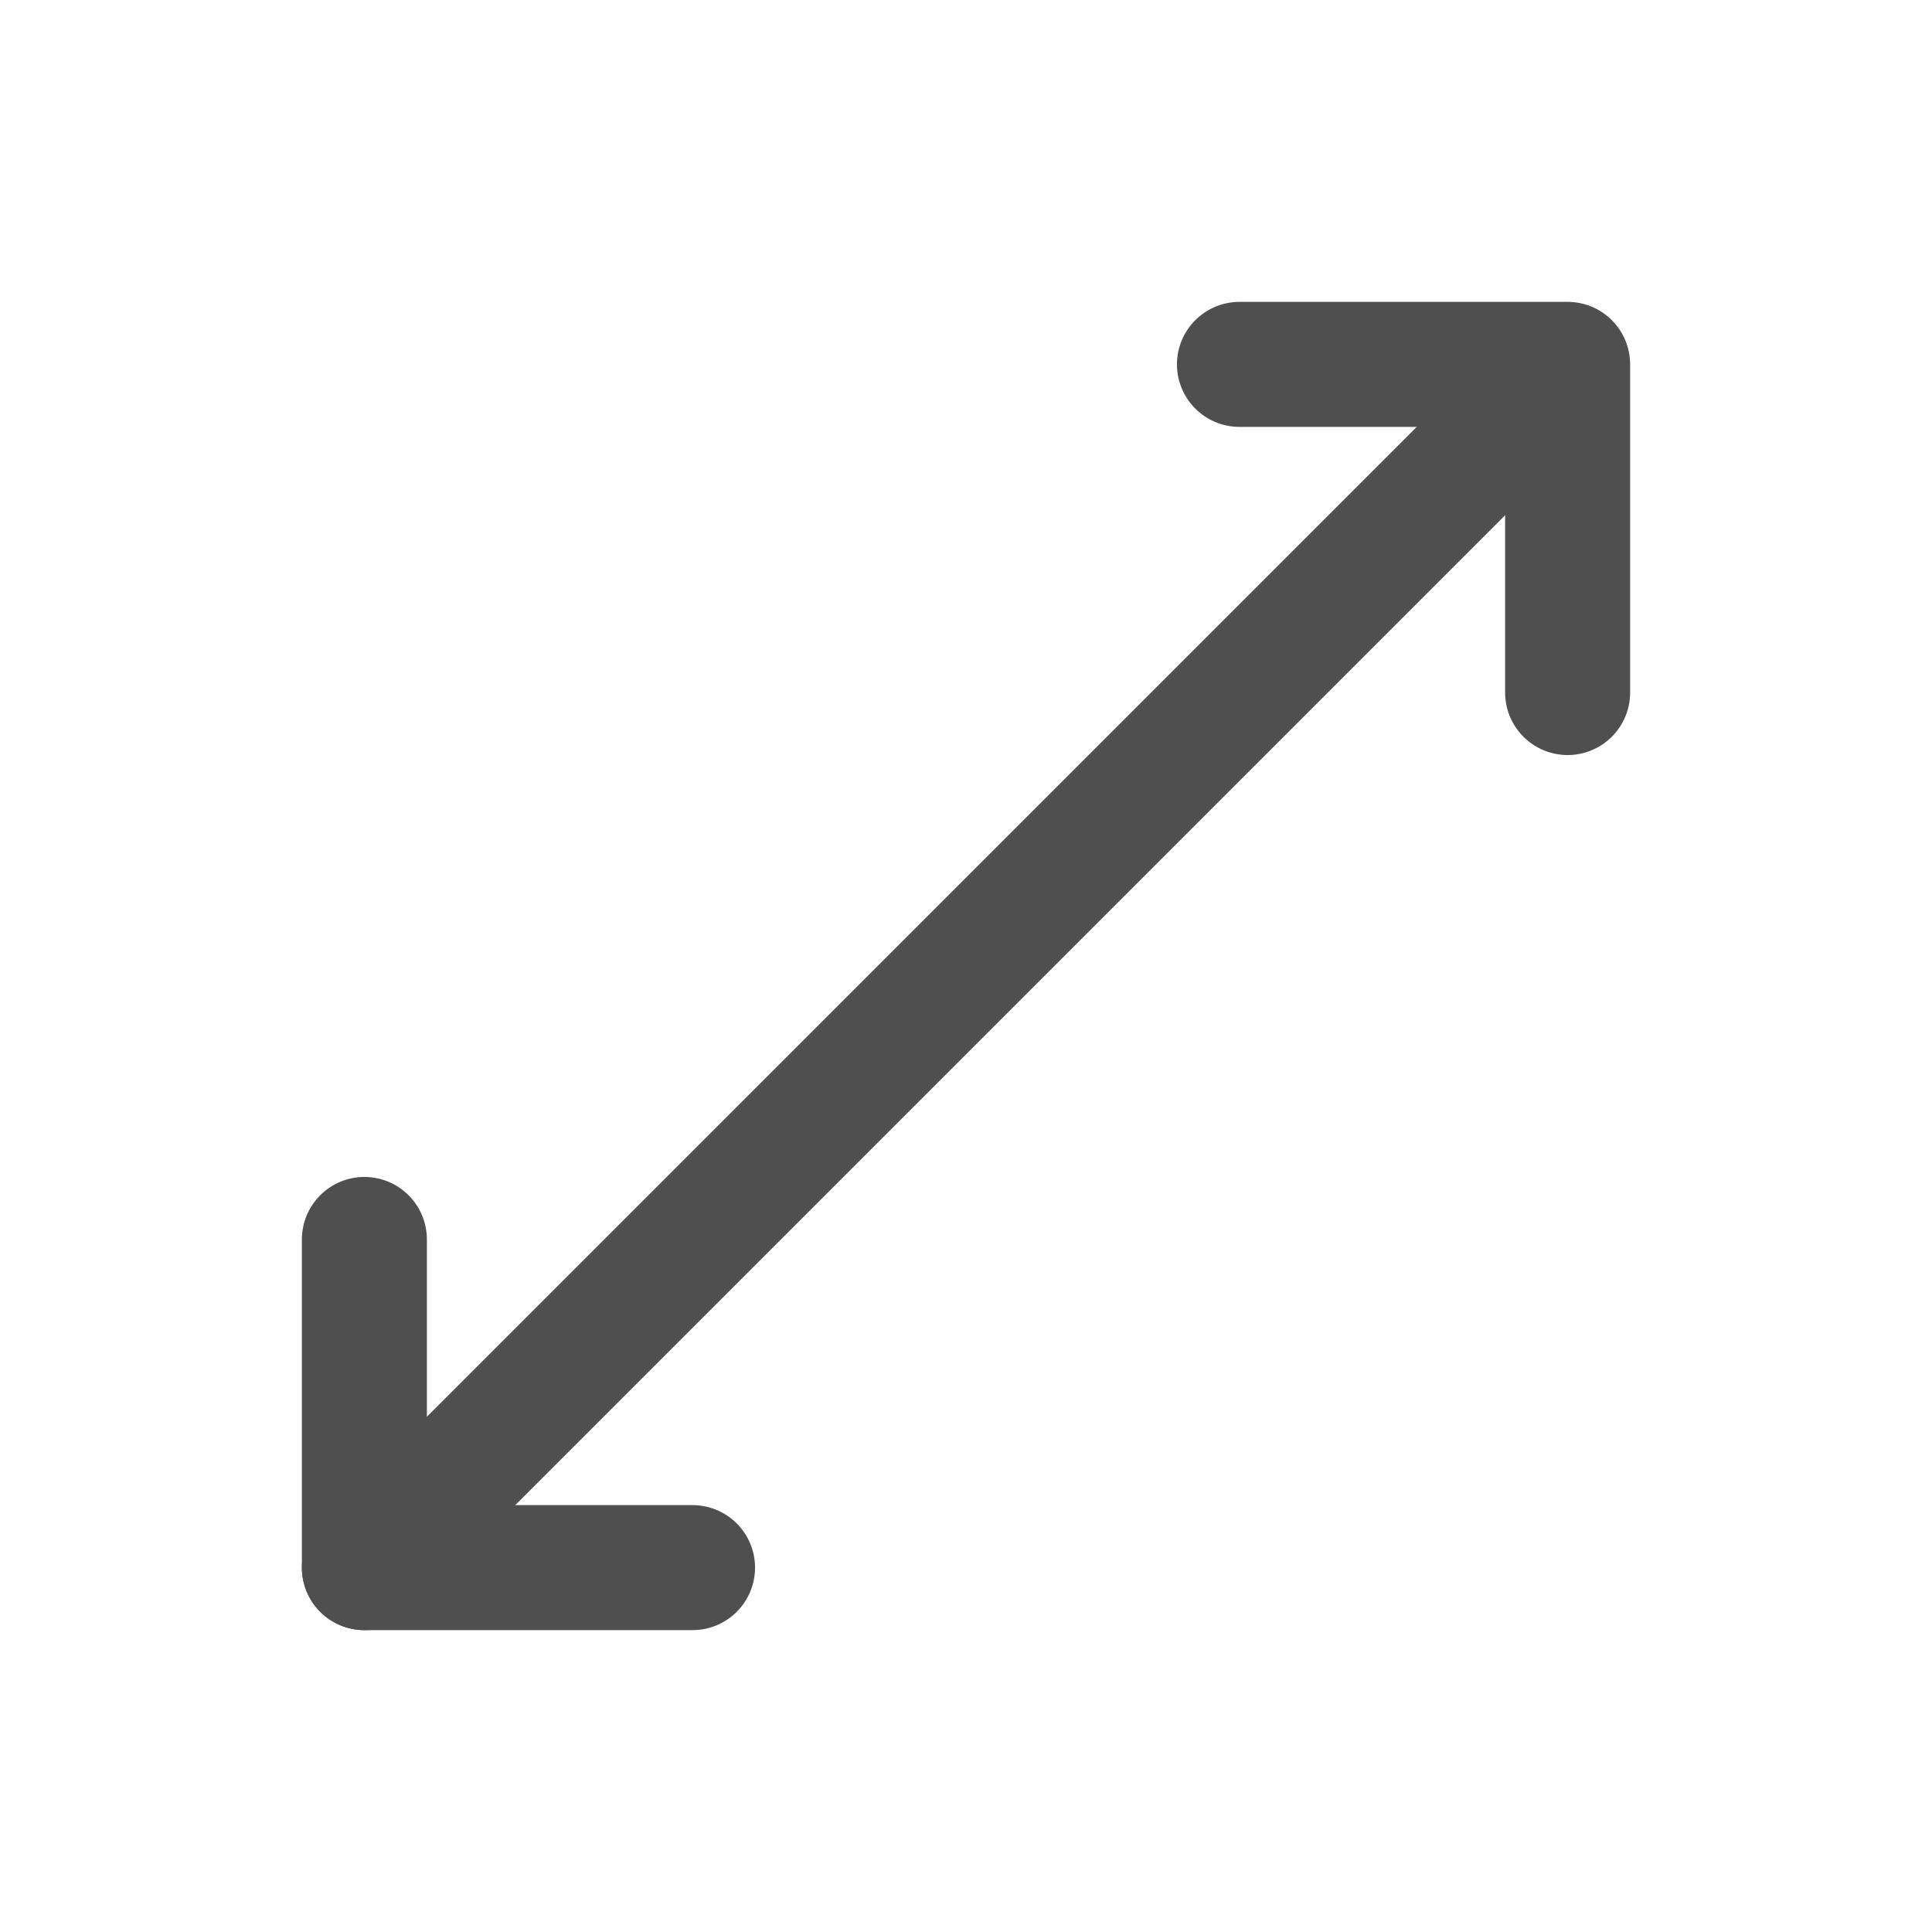
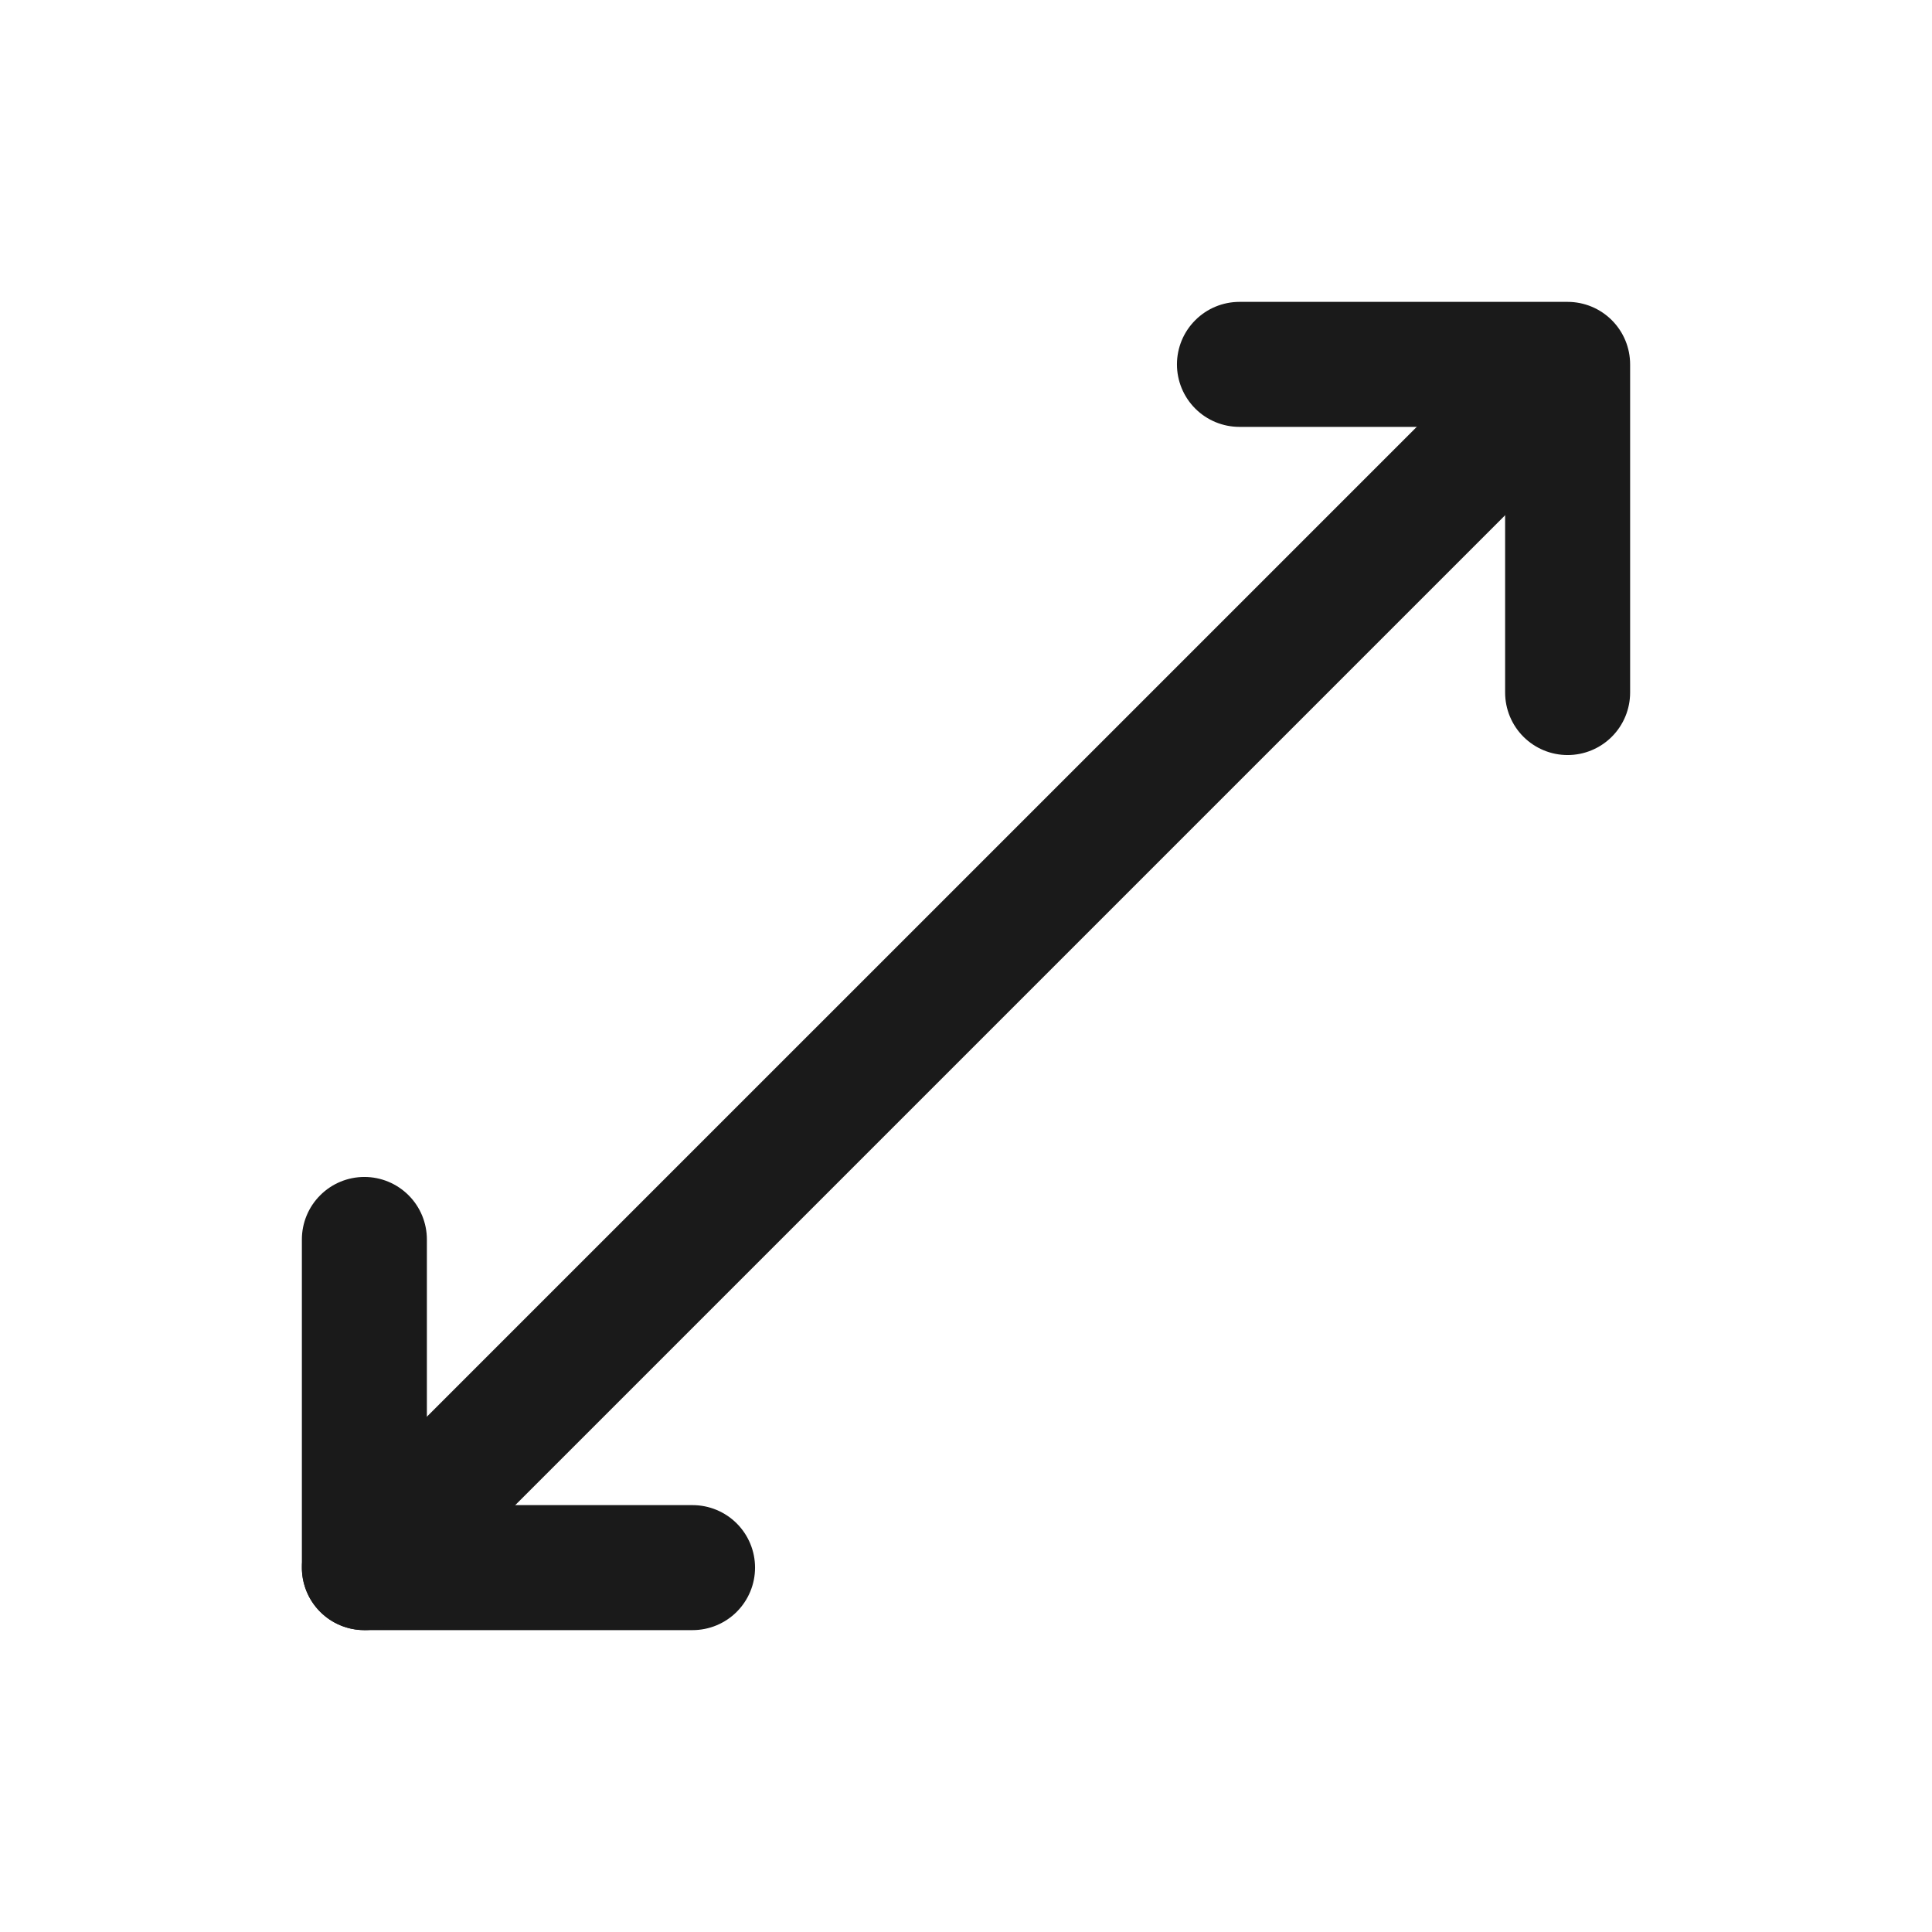
<svg xmlns="http://www.w3.org/2000/svg" width="64" height="64" viewBox="0 0 64 64" fill="none">
-   <path d="M51.929 25.012C51.38 25.012 50.854 24.794 50.465 24.405C50.077 24.017 49.859 23.49 49.859 22.941V14.141H41.059C40.51 14.141 39.983 13.923 39.595 13.535C39.206 13.146 38.988 12.62 38.988 12.071C38.988 11.521 39.206 10.995 39.595 10.607C39.983 10.218 40.51 10 41.059 10H51.929C52.479 10 53.005 10.218 53.394 10.607C53.782 10.995 54 11.521 54 12.071V22.941C54 23.49 53.782 24.017 53.394 24.405C53.005 24.794 52.479 25.012 51.929 25.012ZM22.941 54H12.071C11.521 54 10.995 53.782 10.607 53.394C10.218 53.005 10 52.479 10 51.929V41.059C10 40.51 10.218 39.983 10.607 39.595C10.995 39.206 11.521 38.988 12.071 38.988C12.62 38.988 13.146 39.206 13.535 39.595C13.923 39.983 14.141 40.51 14.141 41.059V49.859H22.941C23.49 49.859 24.017 50.077 24.405 50.465C24.794 50.854 25.012 51.38 25.012 51.929C25.012 52.479 24.794 53.005 24.405 53.394C24.017 53.782 23.49 54 22.941 54Z" fill="#4F4F4F" />
-   <path d="M12.071 54C11.661 54 11.261 53.878 10.921 53.651C10.58 53.423 10.315 53.1 10.158 52.722C10.001 52.343 9.96 51.927 10.04 51.526C10.12 51.124 10.317 50.755 10.607 50.465L50.466 10.607C50.856 10.229 51.379 10.021 51.922 10.025C52.465 10.03 52.984 10.248 53.368 10.632C53.752 11.016 53.97 11.535 53.974 12.078C53.979 12.621 53.77 13.144 53.393 13.534L13.534 53.393C13.342 53.586 13.114 53.739 12.863 53.843C12.612 53.947 12.343 54 12.071 54Z" fill="#4F4F4F" />
+   <path d="M51.929 25.012C51.38 25.012 50.854 24.794 50.465 24.405C50.077 24.017 49.859 23.49 49.859 22.941V14.141H41.059C40.51 14.141 39.983 13.923 39.595 13.535C39.206 13.146 38.988 12.62 38.988 12.071C38.988 11.521 39.206 10.995 39.595 10.607C39.983 10.218 40.51 10 41.059 10H51.929C52.479 10 53.005 10.218 53.394 10.607C53.782 10.995 54 11.521 54 12.071V22.941C54 23.49 53.782 24.017 53.394 24.405C53.005 24.794 52.479 25.012 51.929 25.012ZM22.941 54H12.071C11.521 54 10.995 53.782 10.607 53.394C10.218 53.005 10 52.479 10 51.929V41.059C10 40.51 10.218 39.983 10.607 39.595C10.995 39.206 11.521 38.988 12.071 38.988C12.62 38.988 13.146 39.206 13.535 39.595C13.923 39.983 14.141 40.51 14.141 41.059V49.859H22.941C23.49 49.859 24.017 50.077 24.405 50.465C24.794 50.854 25.012 51.38 25.012 51.929C25.012 52.479 24.794 53.005 24.405 53.394C24.017 53.782 23.49 54 22.941 54Z" fill="#1A1A1A" />
+   <path d="M12.07 54C11.661 54 11.26 53.878 10.92 53.651C10.58 53.423 10.314 53.1 10.158 52.722C10.001 52.343 9.96 51.927 10.04 51.526C10.12 51.124 10.317 50.755 10.606 50.465L50.465 10.607C50.856 10.229 51.379 10.021 51.922 10.025C52.464 10.03 52.984 10.248 53.368 10.632C53.752 11.016 53.969 11.535 53.974 12.078C53.979 12.621 53.77 13.144 53.393 13.534L13.534 53.393C13.342 53.586 13.114 53.739 12.863 53.843C12.611 53.947 12.342 54 12.07 54Z" fill="#1A1A1A" />
</svg>
